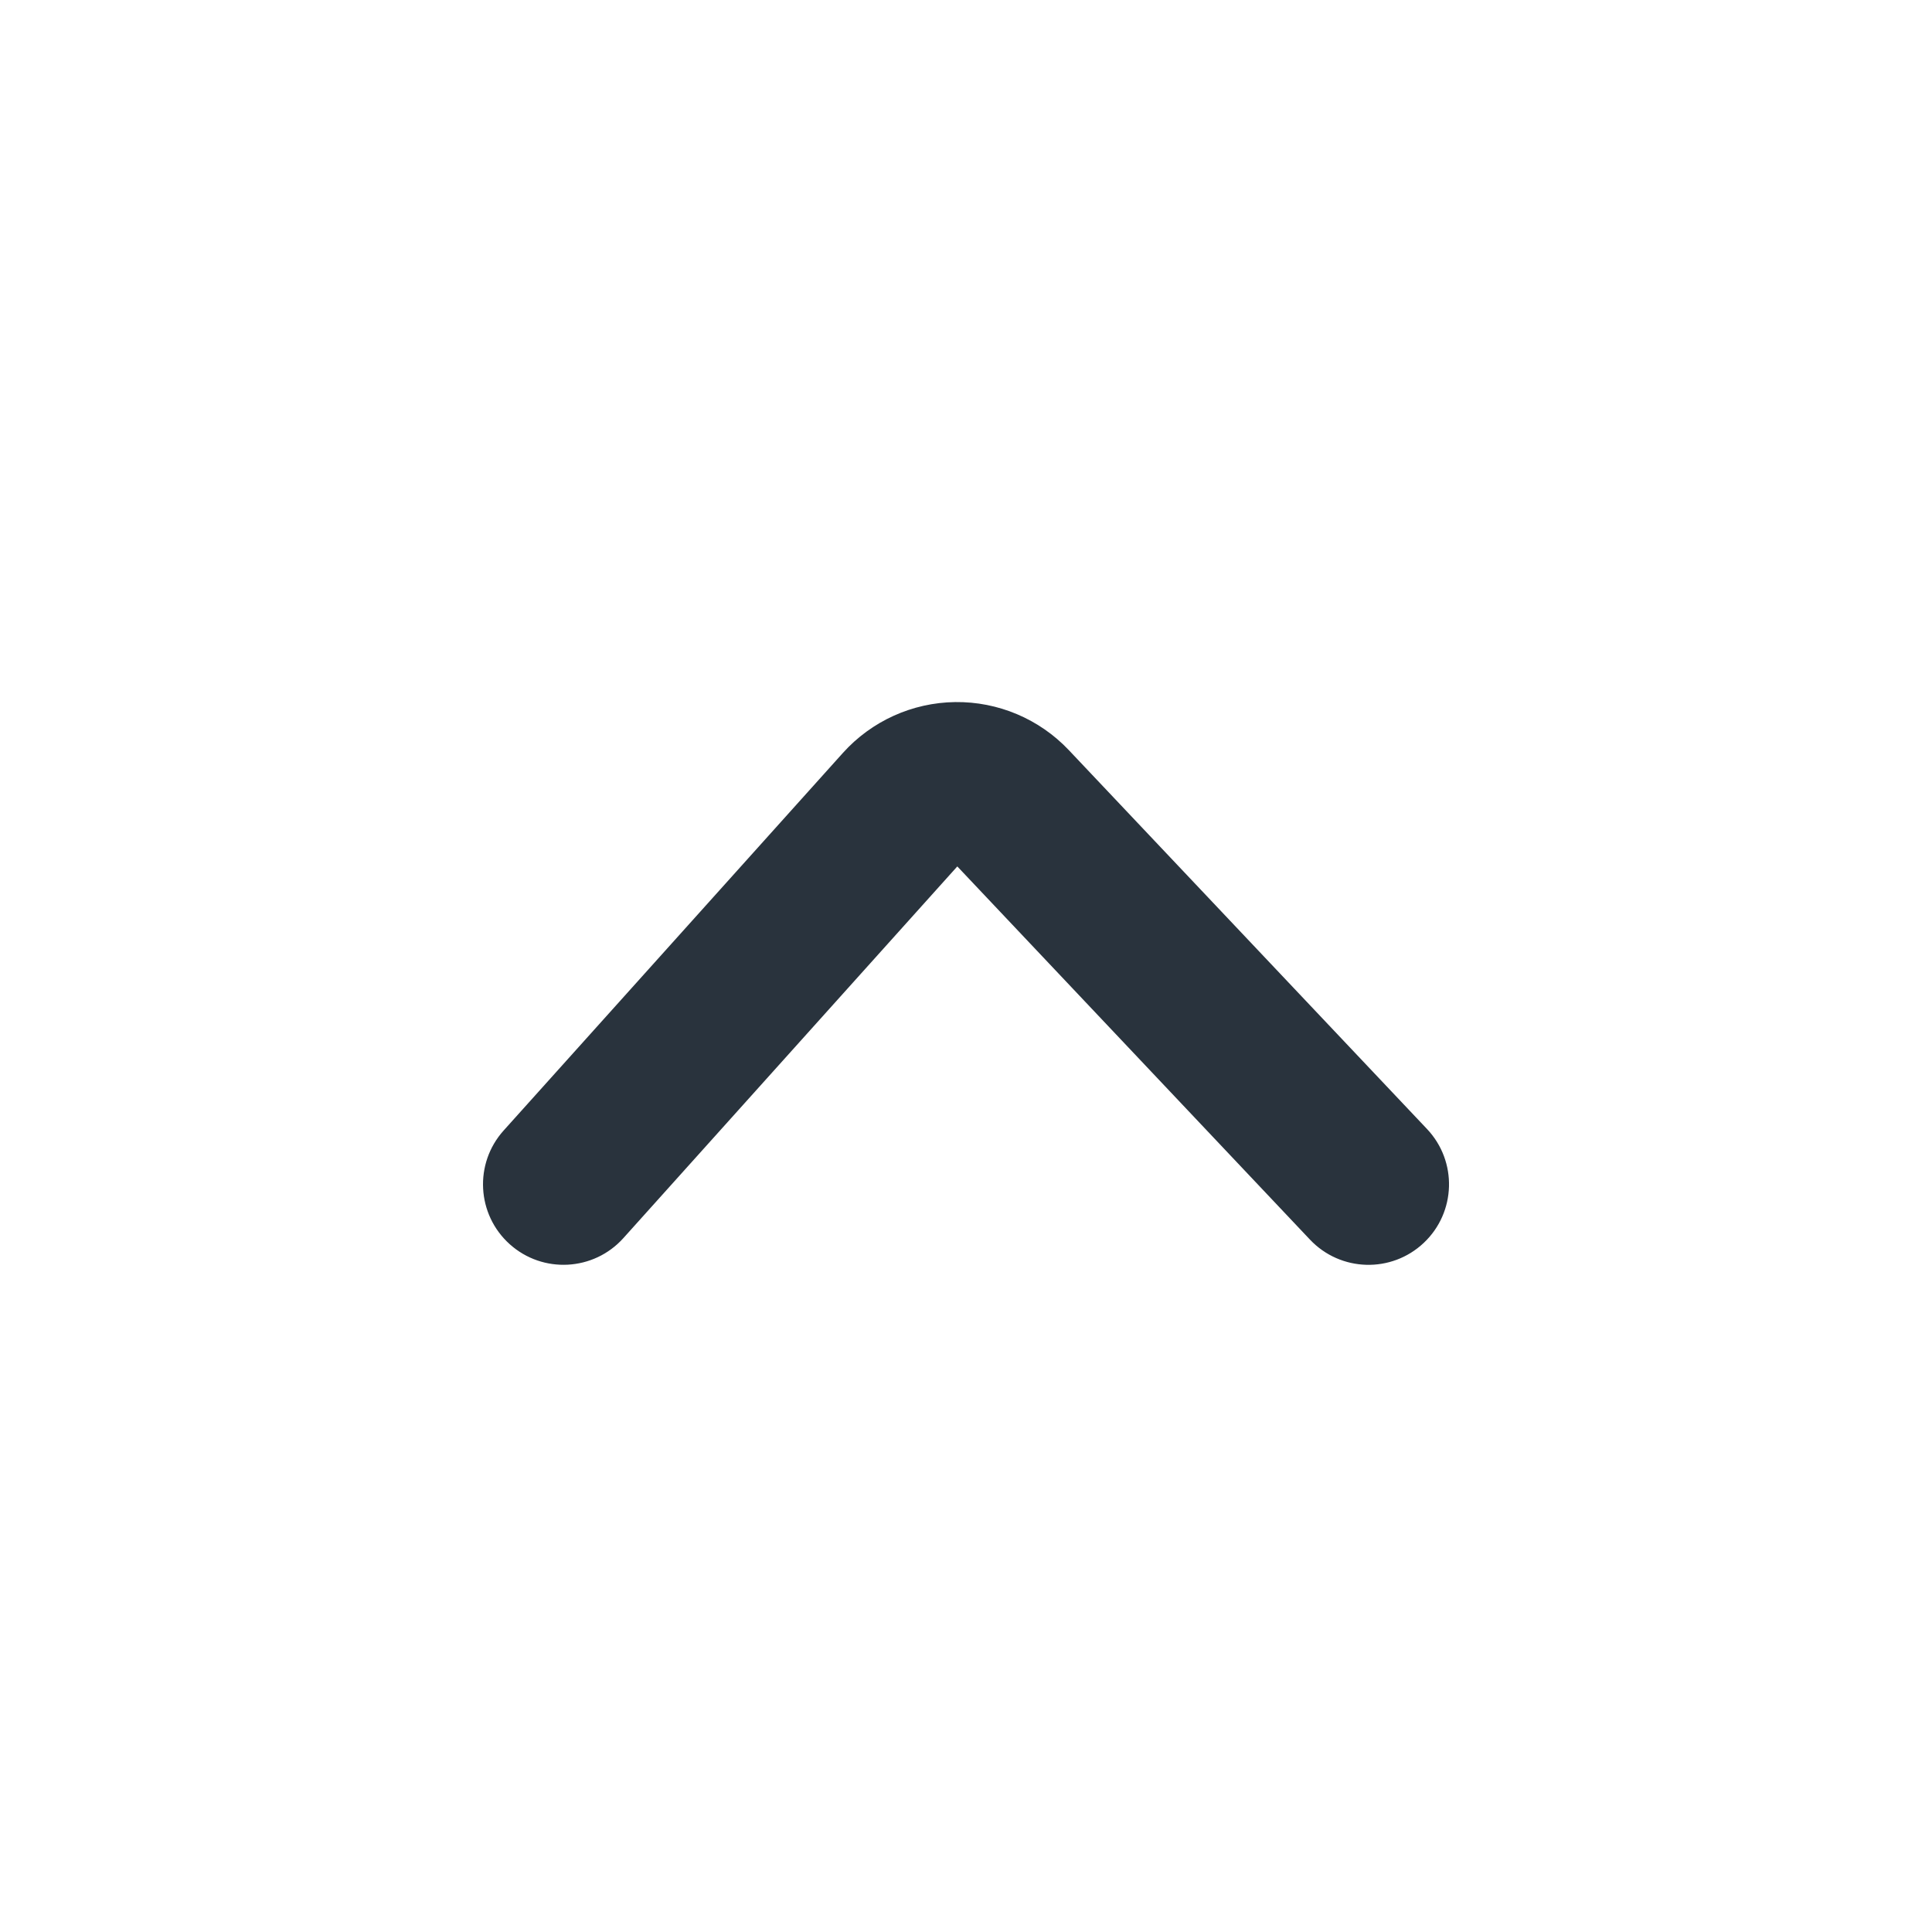
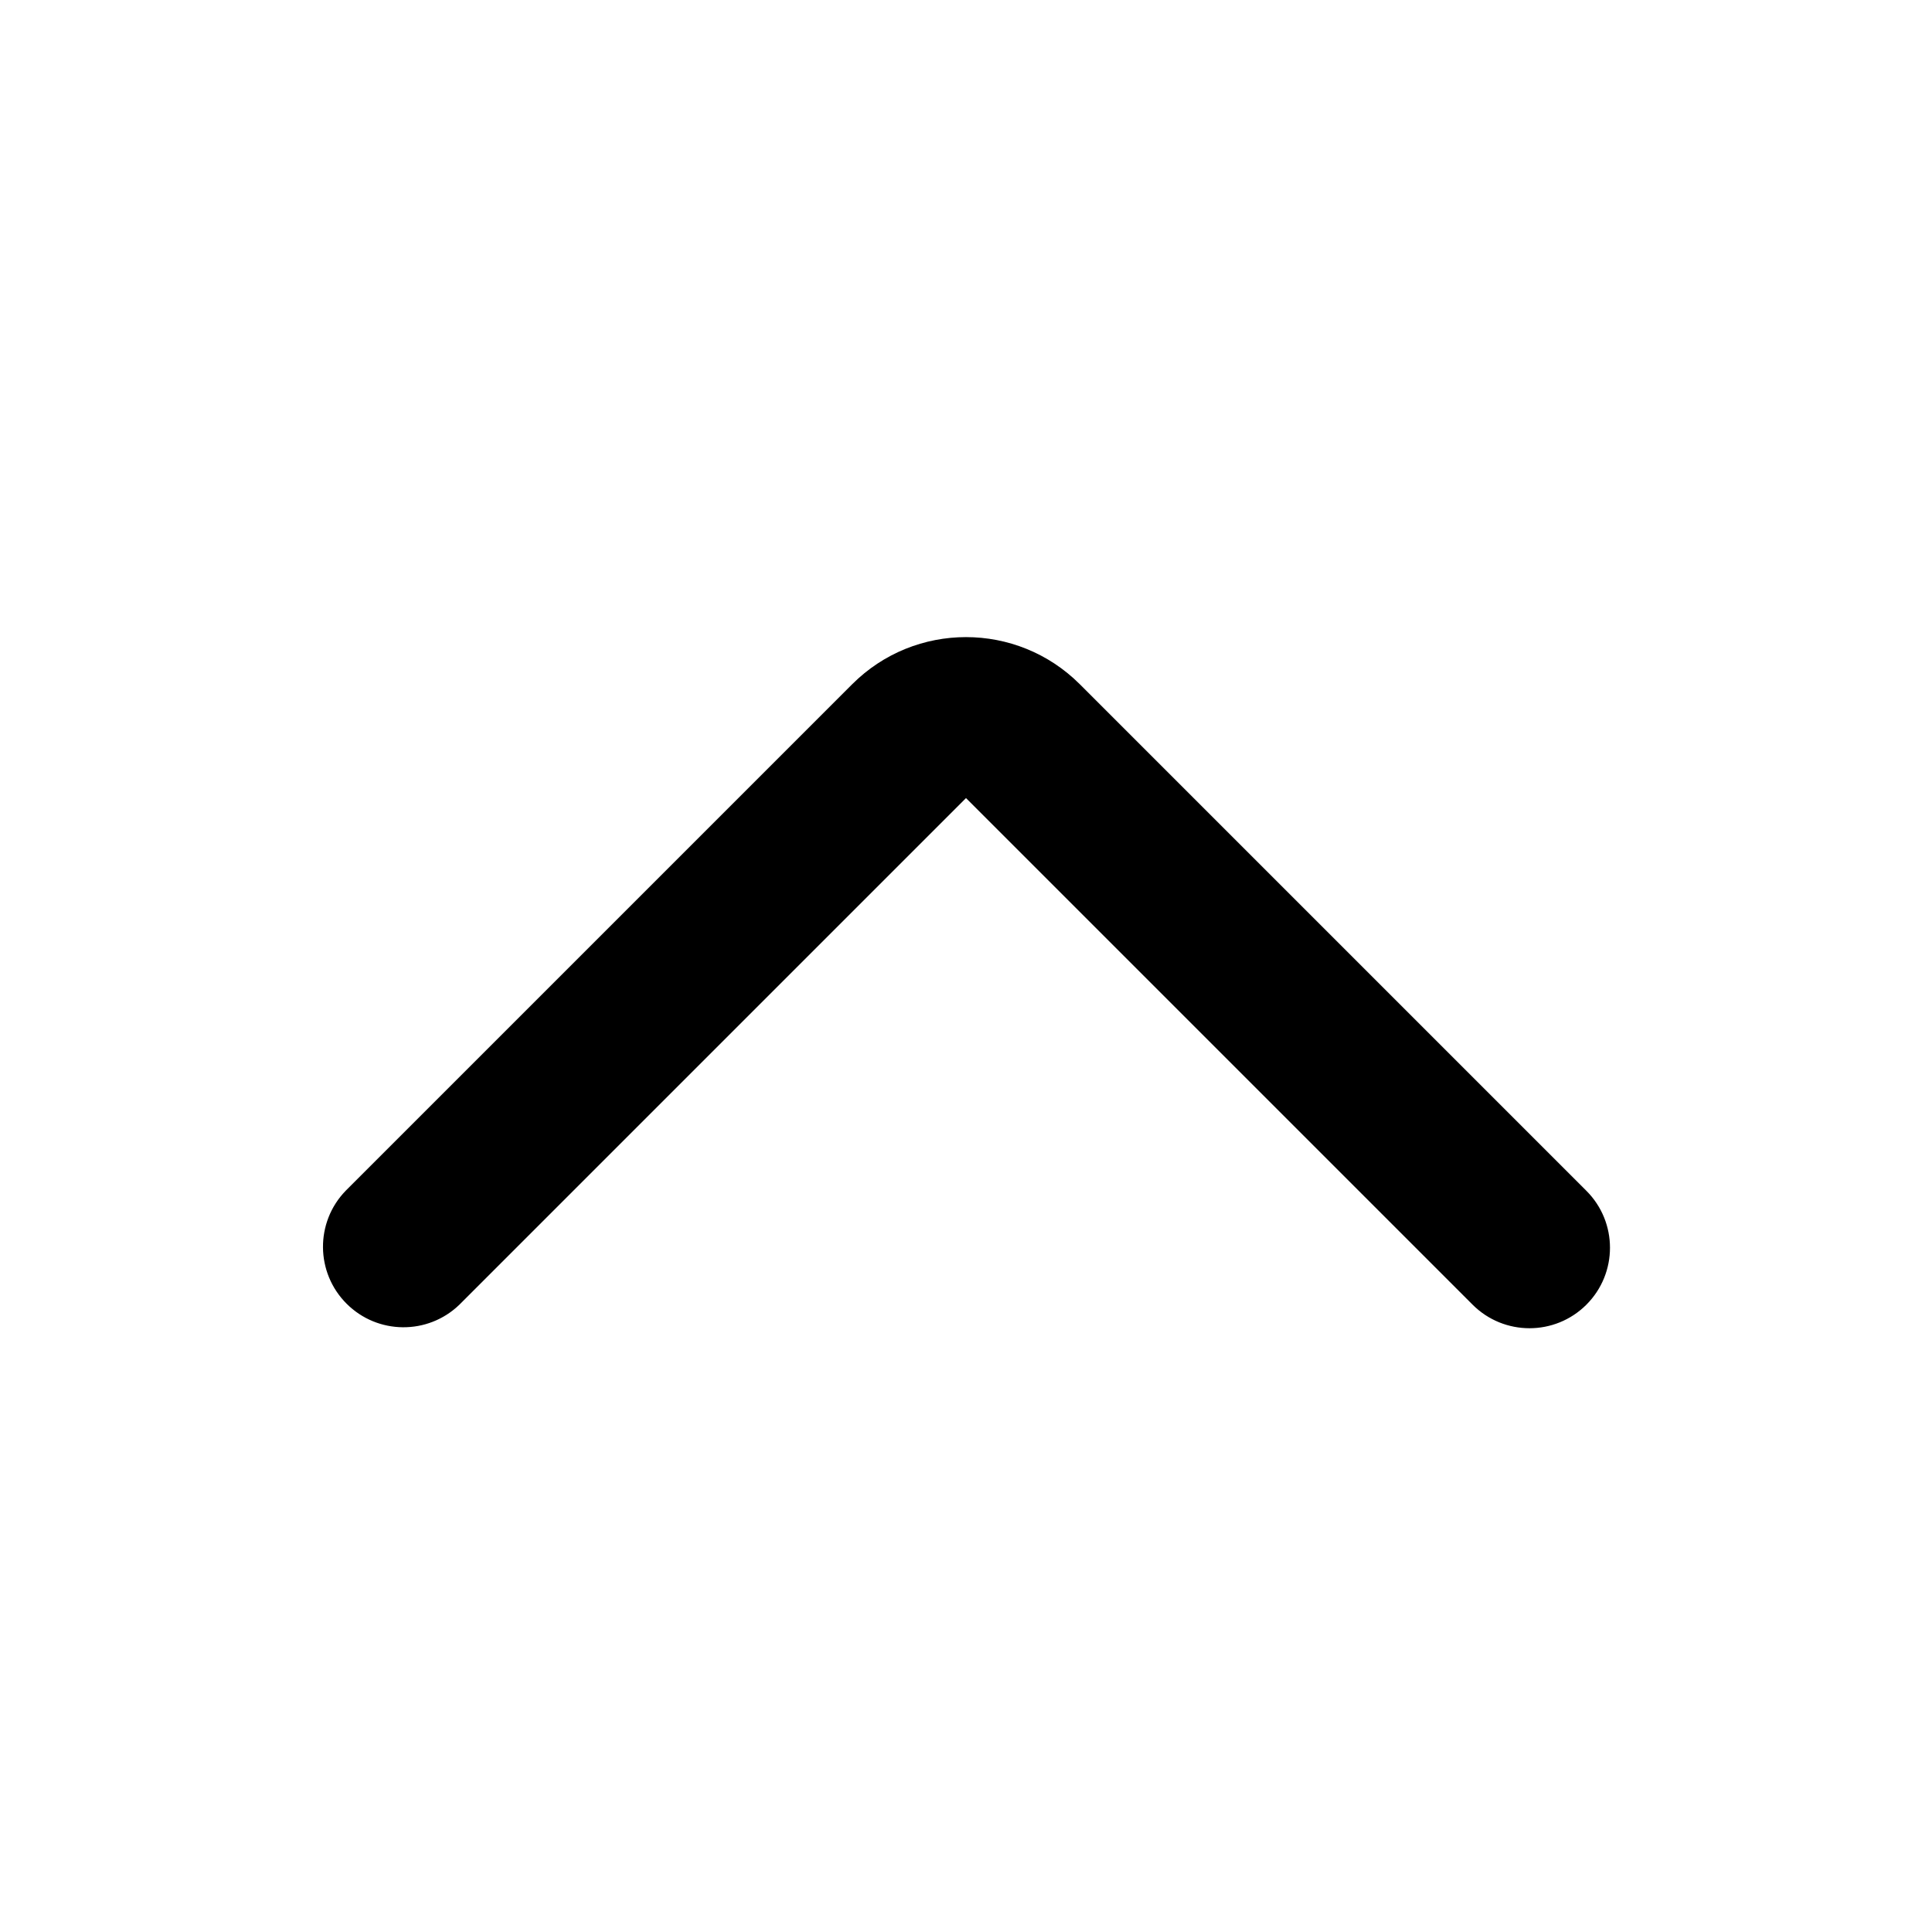
- <svg xmlns="http://www.w3.org/2000/svg" width="24" height="24" fill="none" viewBox="0 0 24 24">
-   <path fill="#29333D" fill-rule="evenodd" d="M6.332 15.456a1 1 0 0 1-.076-1.412l4.214-4.69a1.91 1.91 0 0 1 2.807-.036l4.45 4.707a1 1 0 0 1-1.454 1.374l-4.381-4.636-4.148 4.617a1 1 0 0 1-1.412.076Z" clip-rule="evenodd" />
+ <svg xmlns="http://www.w3.org/2000/svg" width="24" height="24" viewBox="0 0 24 24">
+   <path fill-rule="evenodd" d="M19.707 16.207a1 1 0 0 1-1.414 0L12 9.914l-6.293 6.293a1 1 0 0 1-1.414-1.414L10.586 8.5a2 2 0 0 1 2.828 0l6.293 6.293a1 1 0 0 1 0 1.414Z" clip-rule="evenodd" />
</svg>
